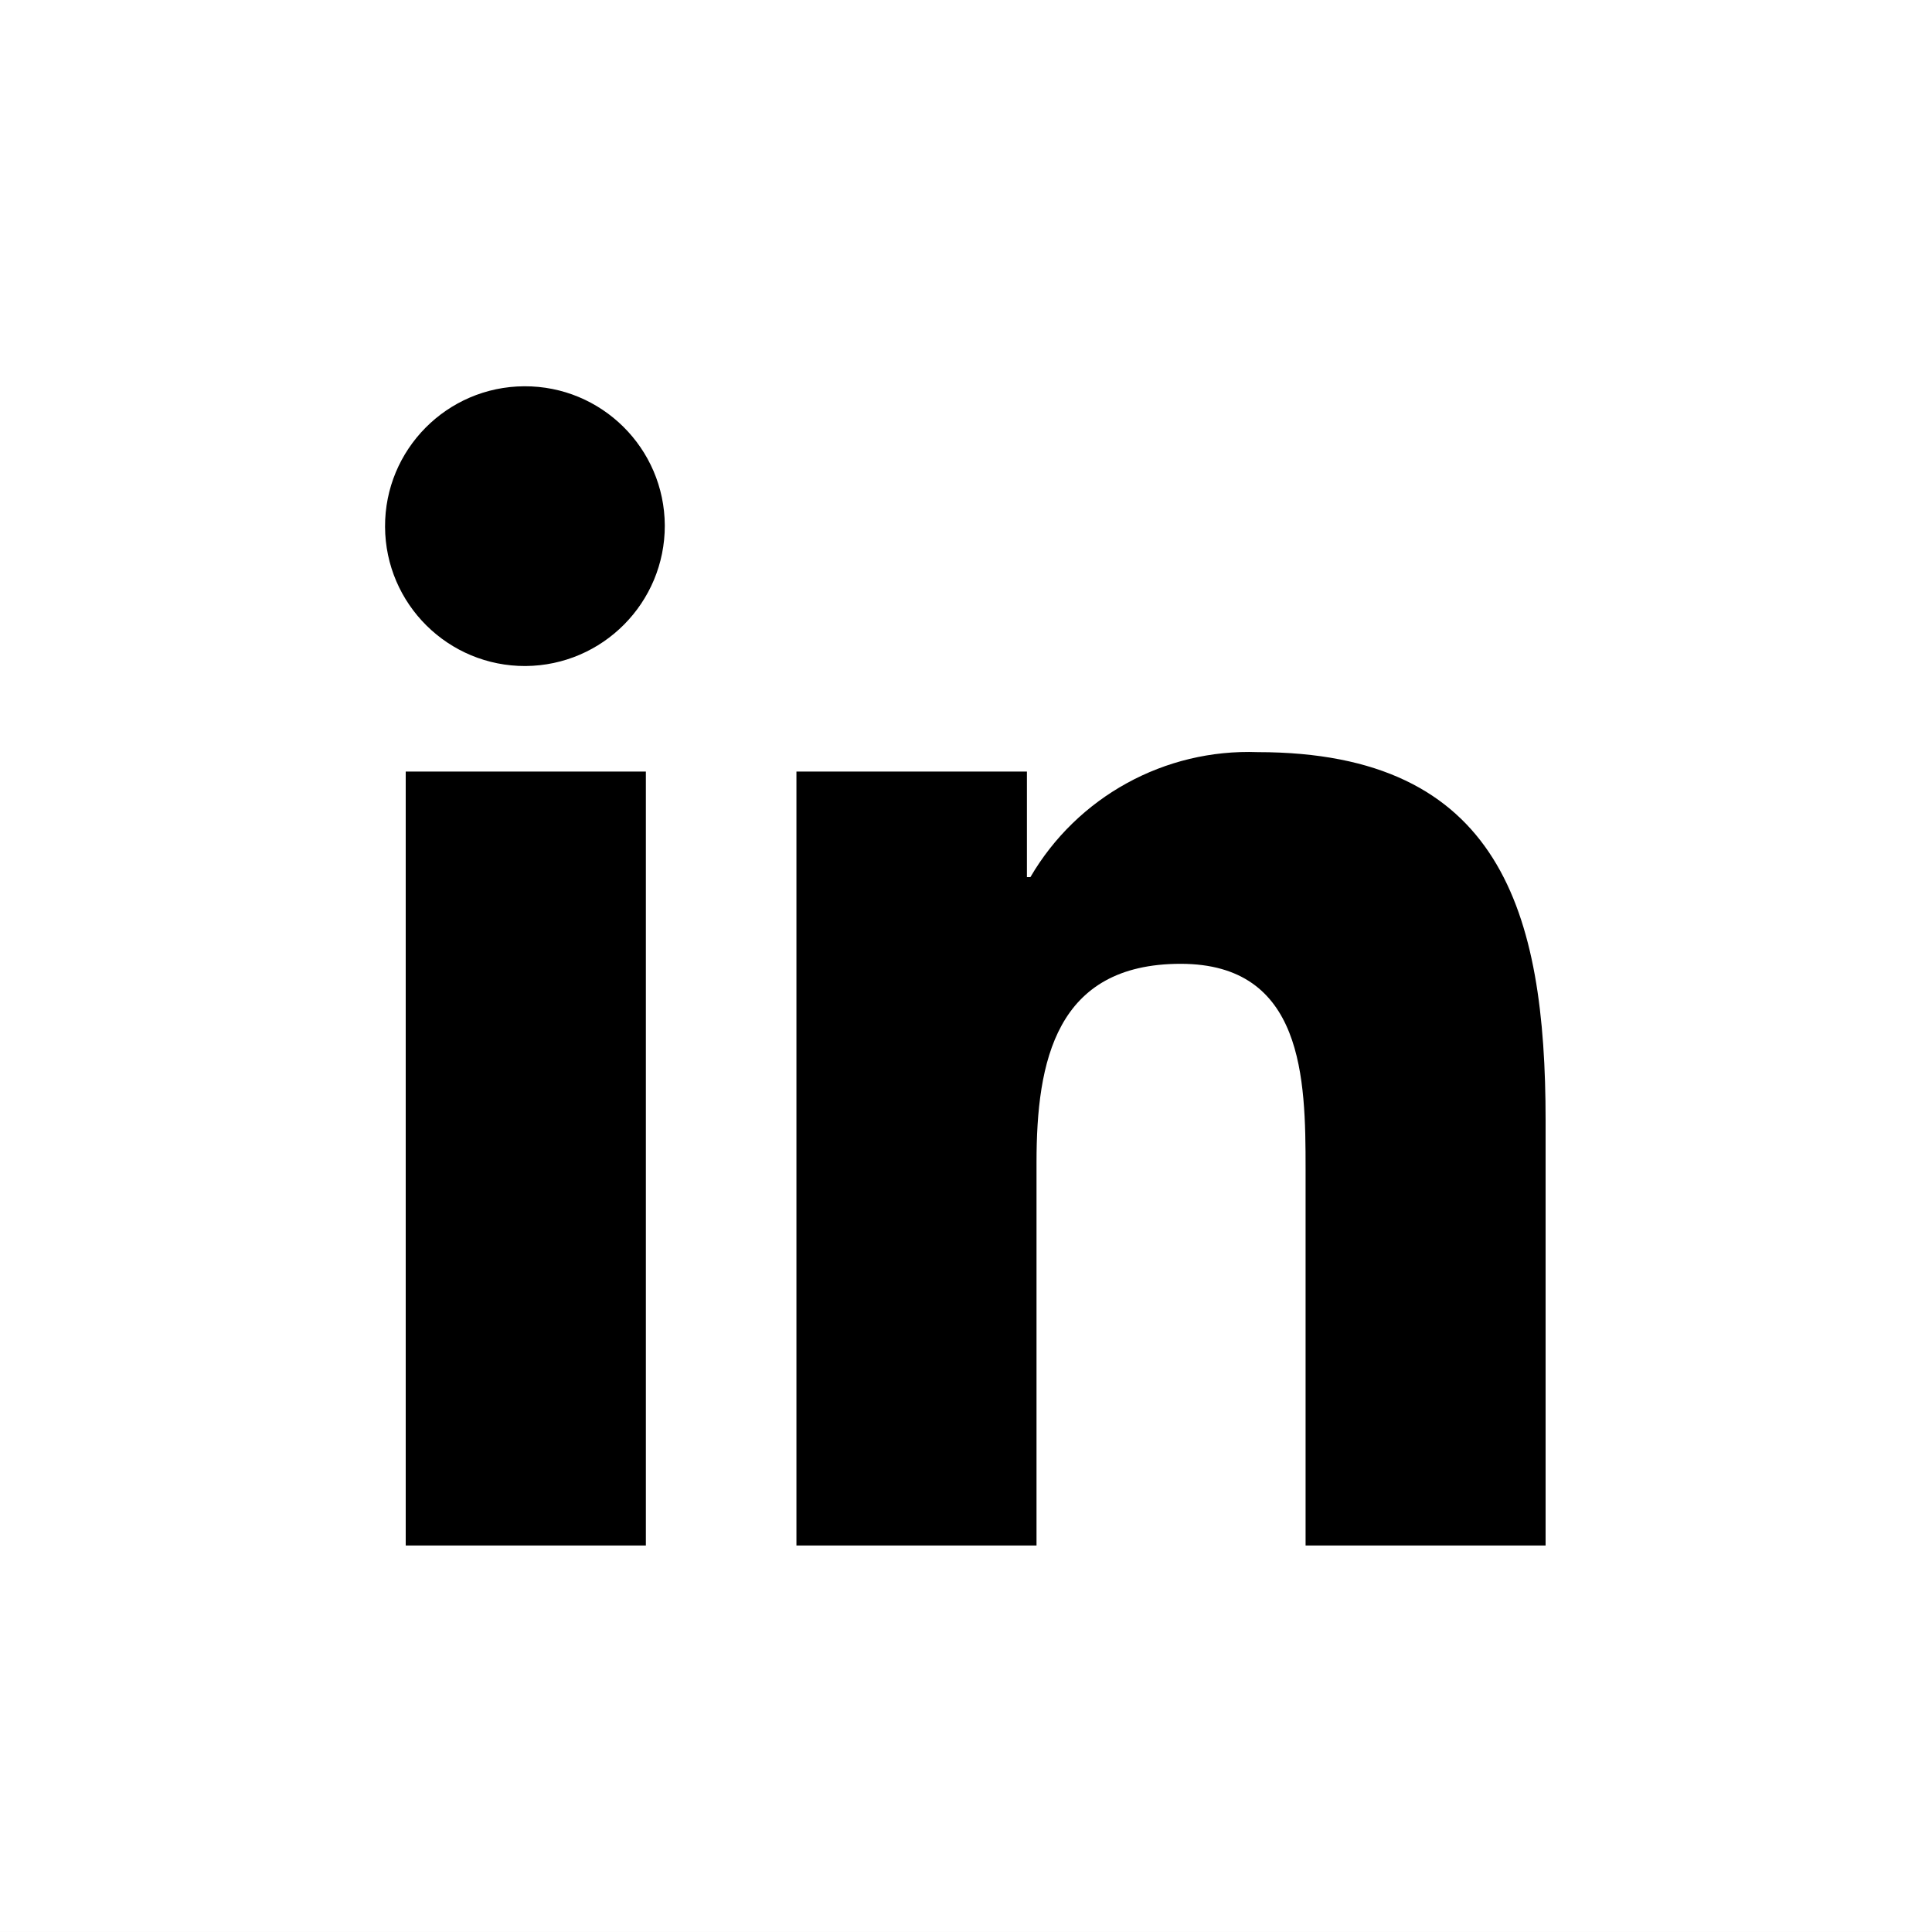
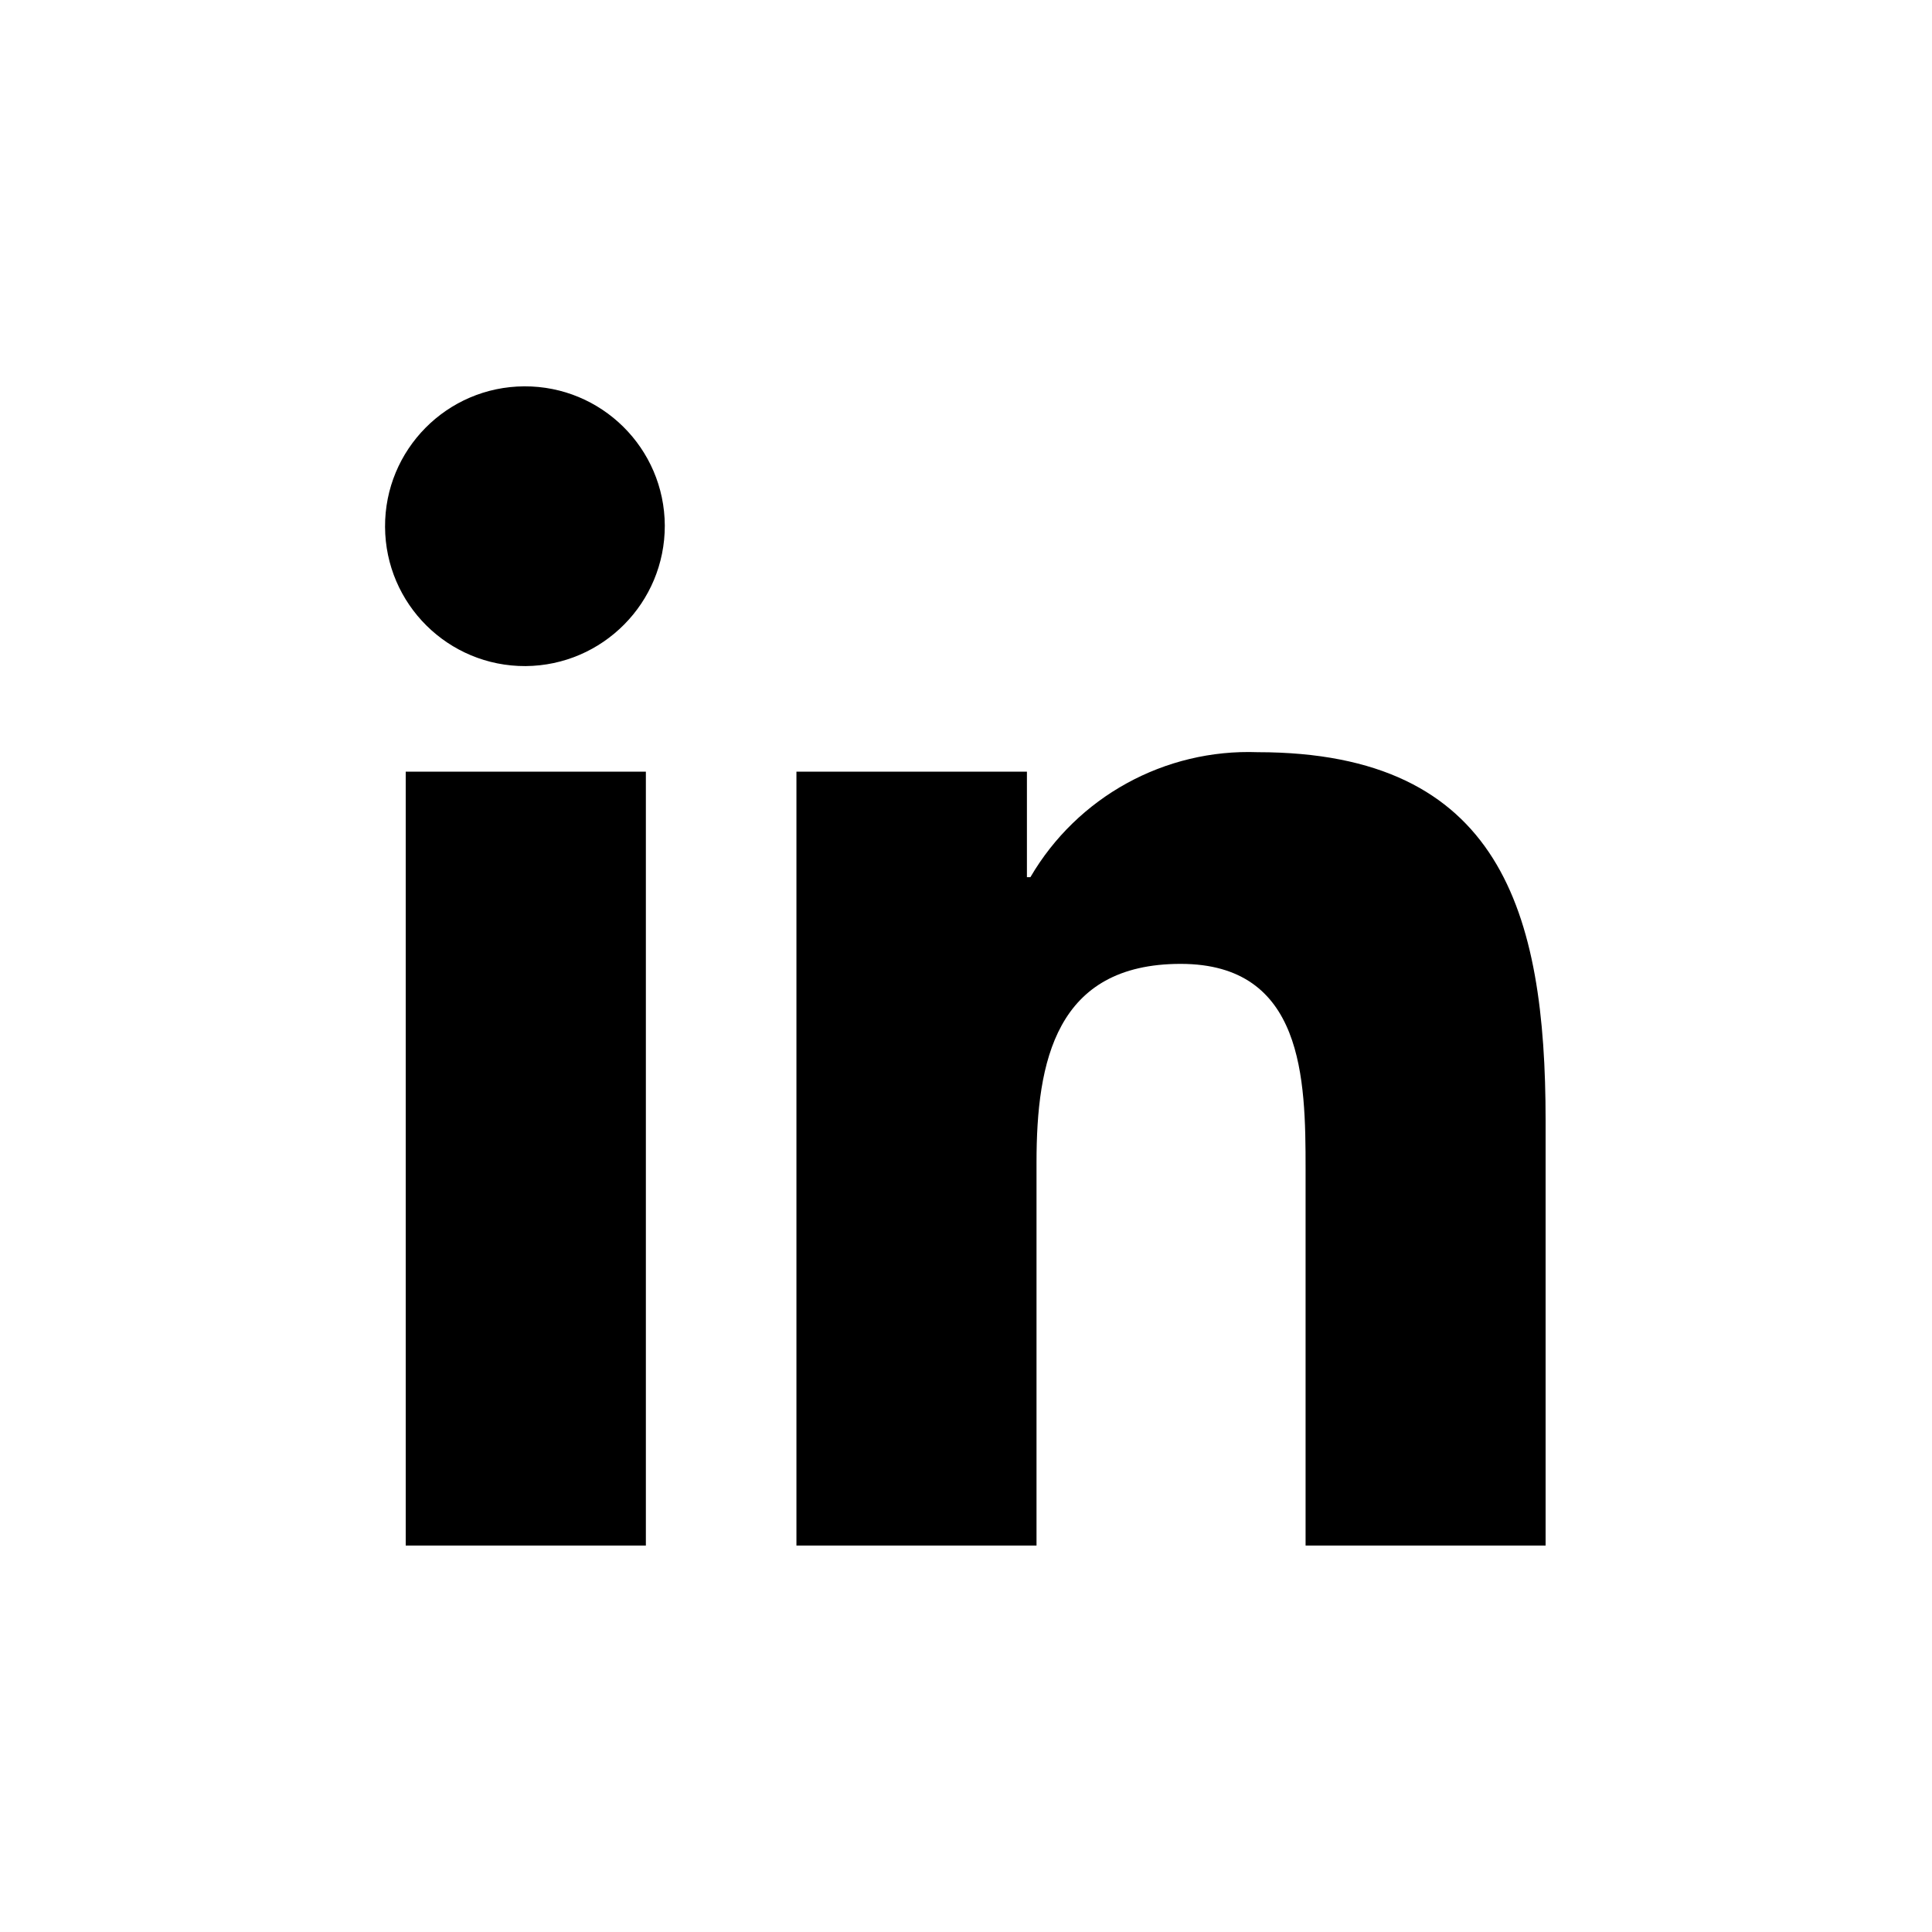
- <svg xmlns="http://www.w3.org/2000/svg" width="30" height="30" viewBox="0 0 30 30">
-   <g id="Grupo_255" data-name="Grupo 255" transform="translate(6654 -17789.001)">
-     <rect id="Retângulo_105" data-name="Retângulo 105" width="30" height="30" transform="translate(-6654 17789)" fill="#fff" />
-     <path id="Icon_awesome-linkedin-in" data-name="Icon awesome-linkedin-in" d="M4.029,18H.3V5.983H4.029ZM2.161,4.344A2.172,2.172,0,1,1,4.323,2.162,2.179,2.179,0,0,1,2.161,4.344ZM18,18H14.273v-5.85c0-1.394-.028-3.182-1.94-3.182-1.94,0-2.238,1.515-2.238,3.082V18H6.367V5.983H9.946V7.622H10a3.921,3.921,0,0,1,3.531-1.941C17.306,5.682,18,8.169,18,11.4V18Z" transform="translate(-6648 17795)" />
+ <svg xmlns="http://www.w3.org/2000/svg" width="30" height="30">
+   <g data-name="Grupo 255">
+     <path fill="#fff" d="M0-.001h30v30H0z" data-name="Retângulo 105" />
+     <path d="M10.029 23.999H6.3V11.982h3.729ZM8.161 10.343a2.172 2.172 0 1 1 2.162-2.182 2.179 2.179 0 0 1-2.162 2.182ZM24 23.999h-3.727v-5.85c0-1.394-.028-3.182-1.94-3.182-1.94 0-2.238 1.515-2.238 3.082v5.95h-3.728V11.982h3.579v1.639H16a3.921 3.921 0 0 1 3.531-1.941c3.775.001 4.469 2.488 4.469 5.719v6.6Z" data-name="Icon awesome-linkedin-in" />
  </g>
</svg>
